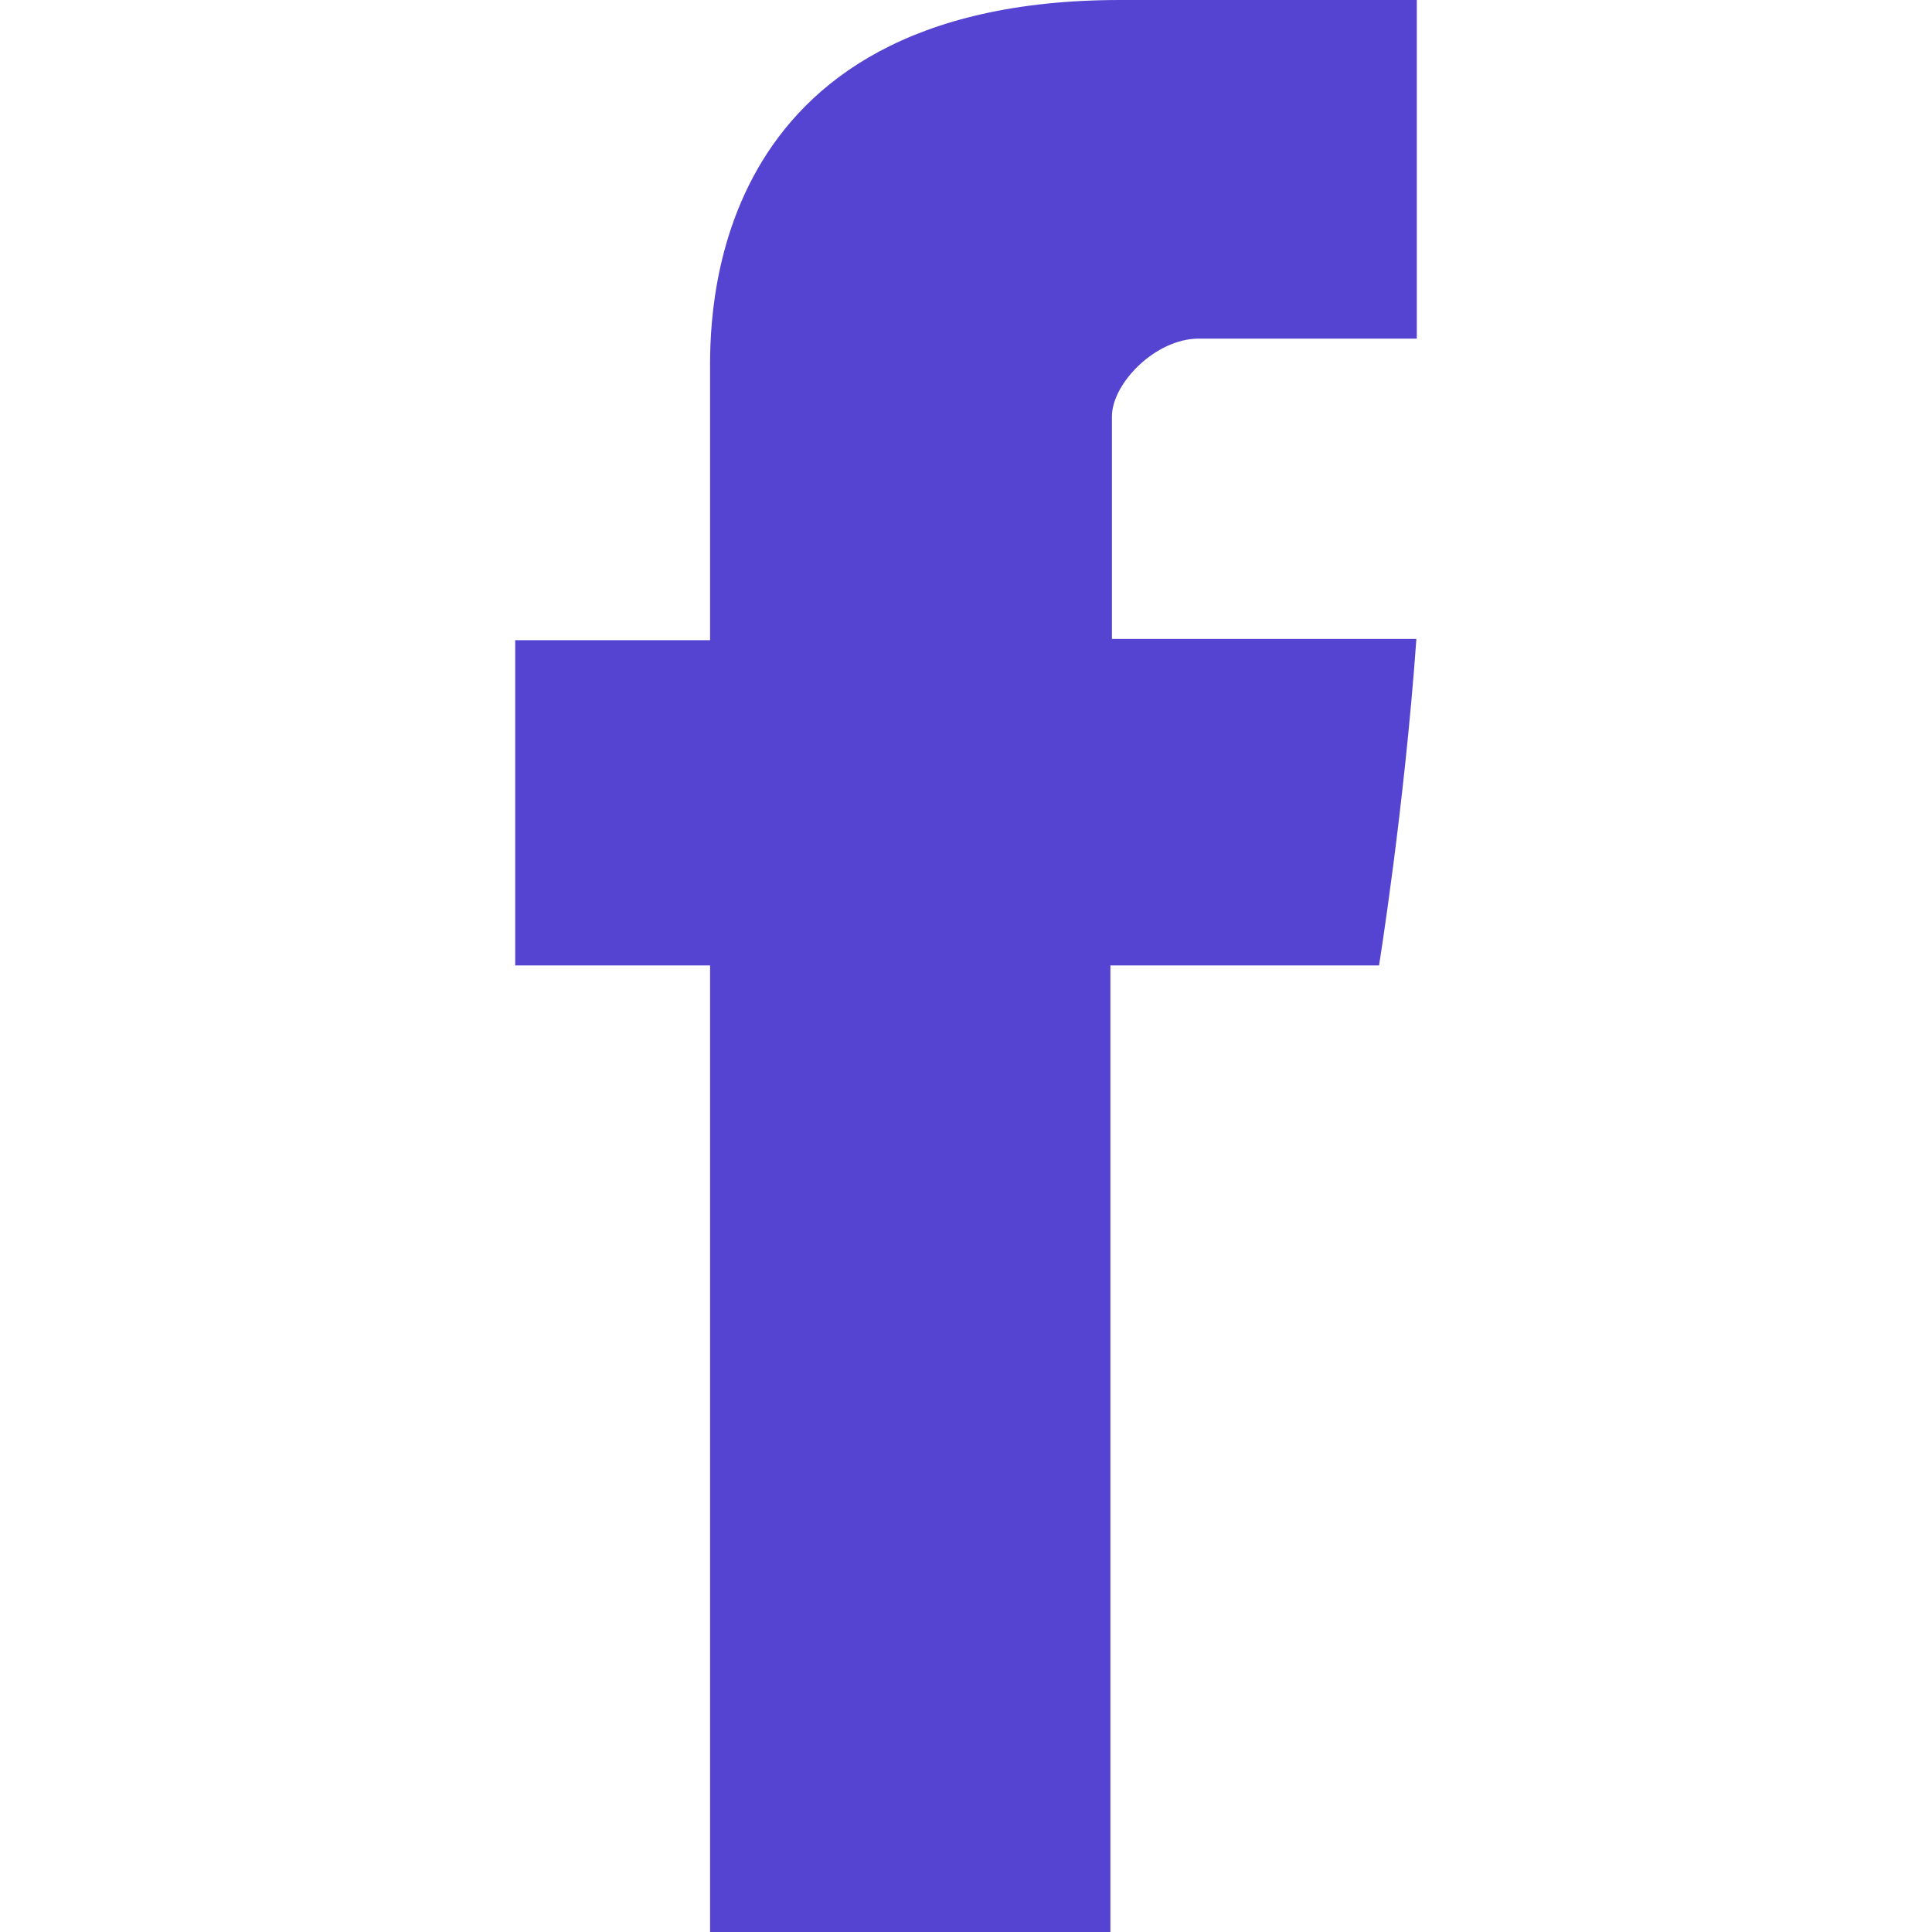
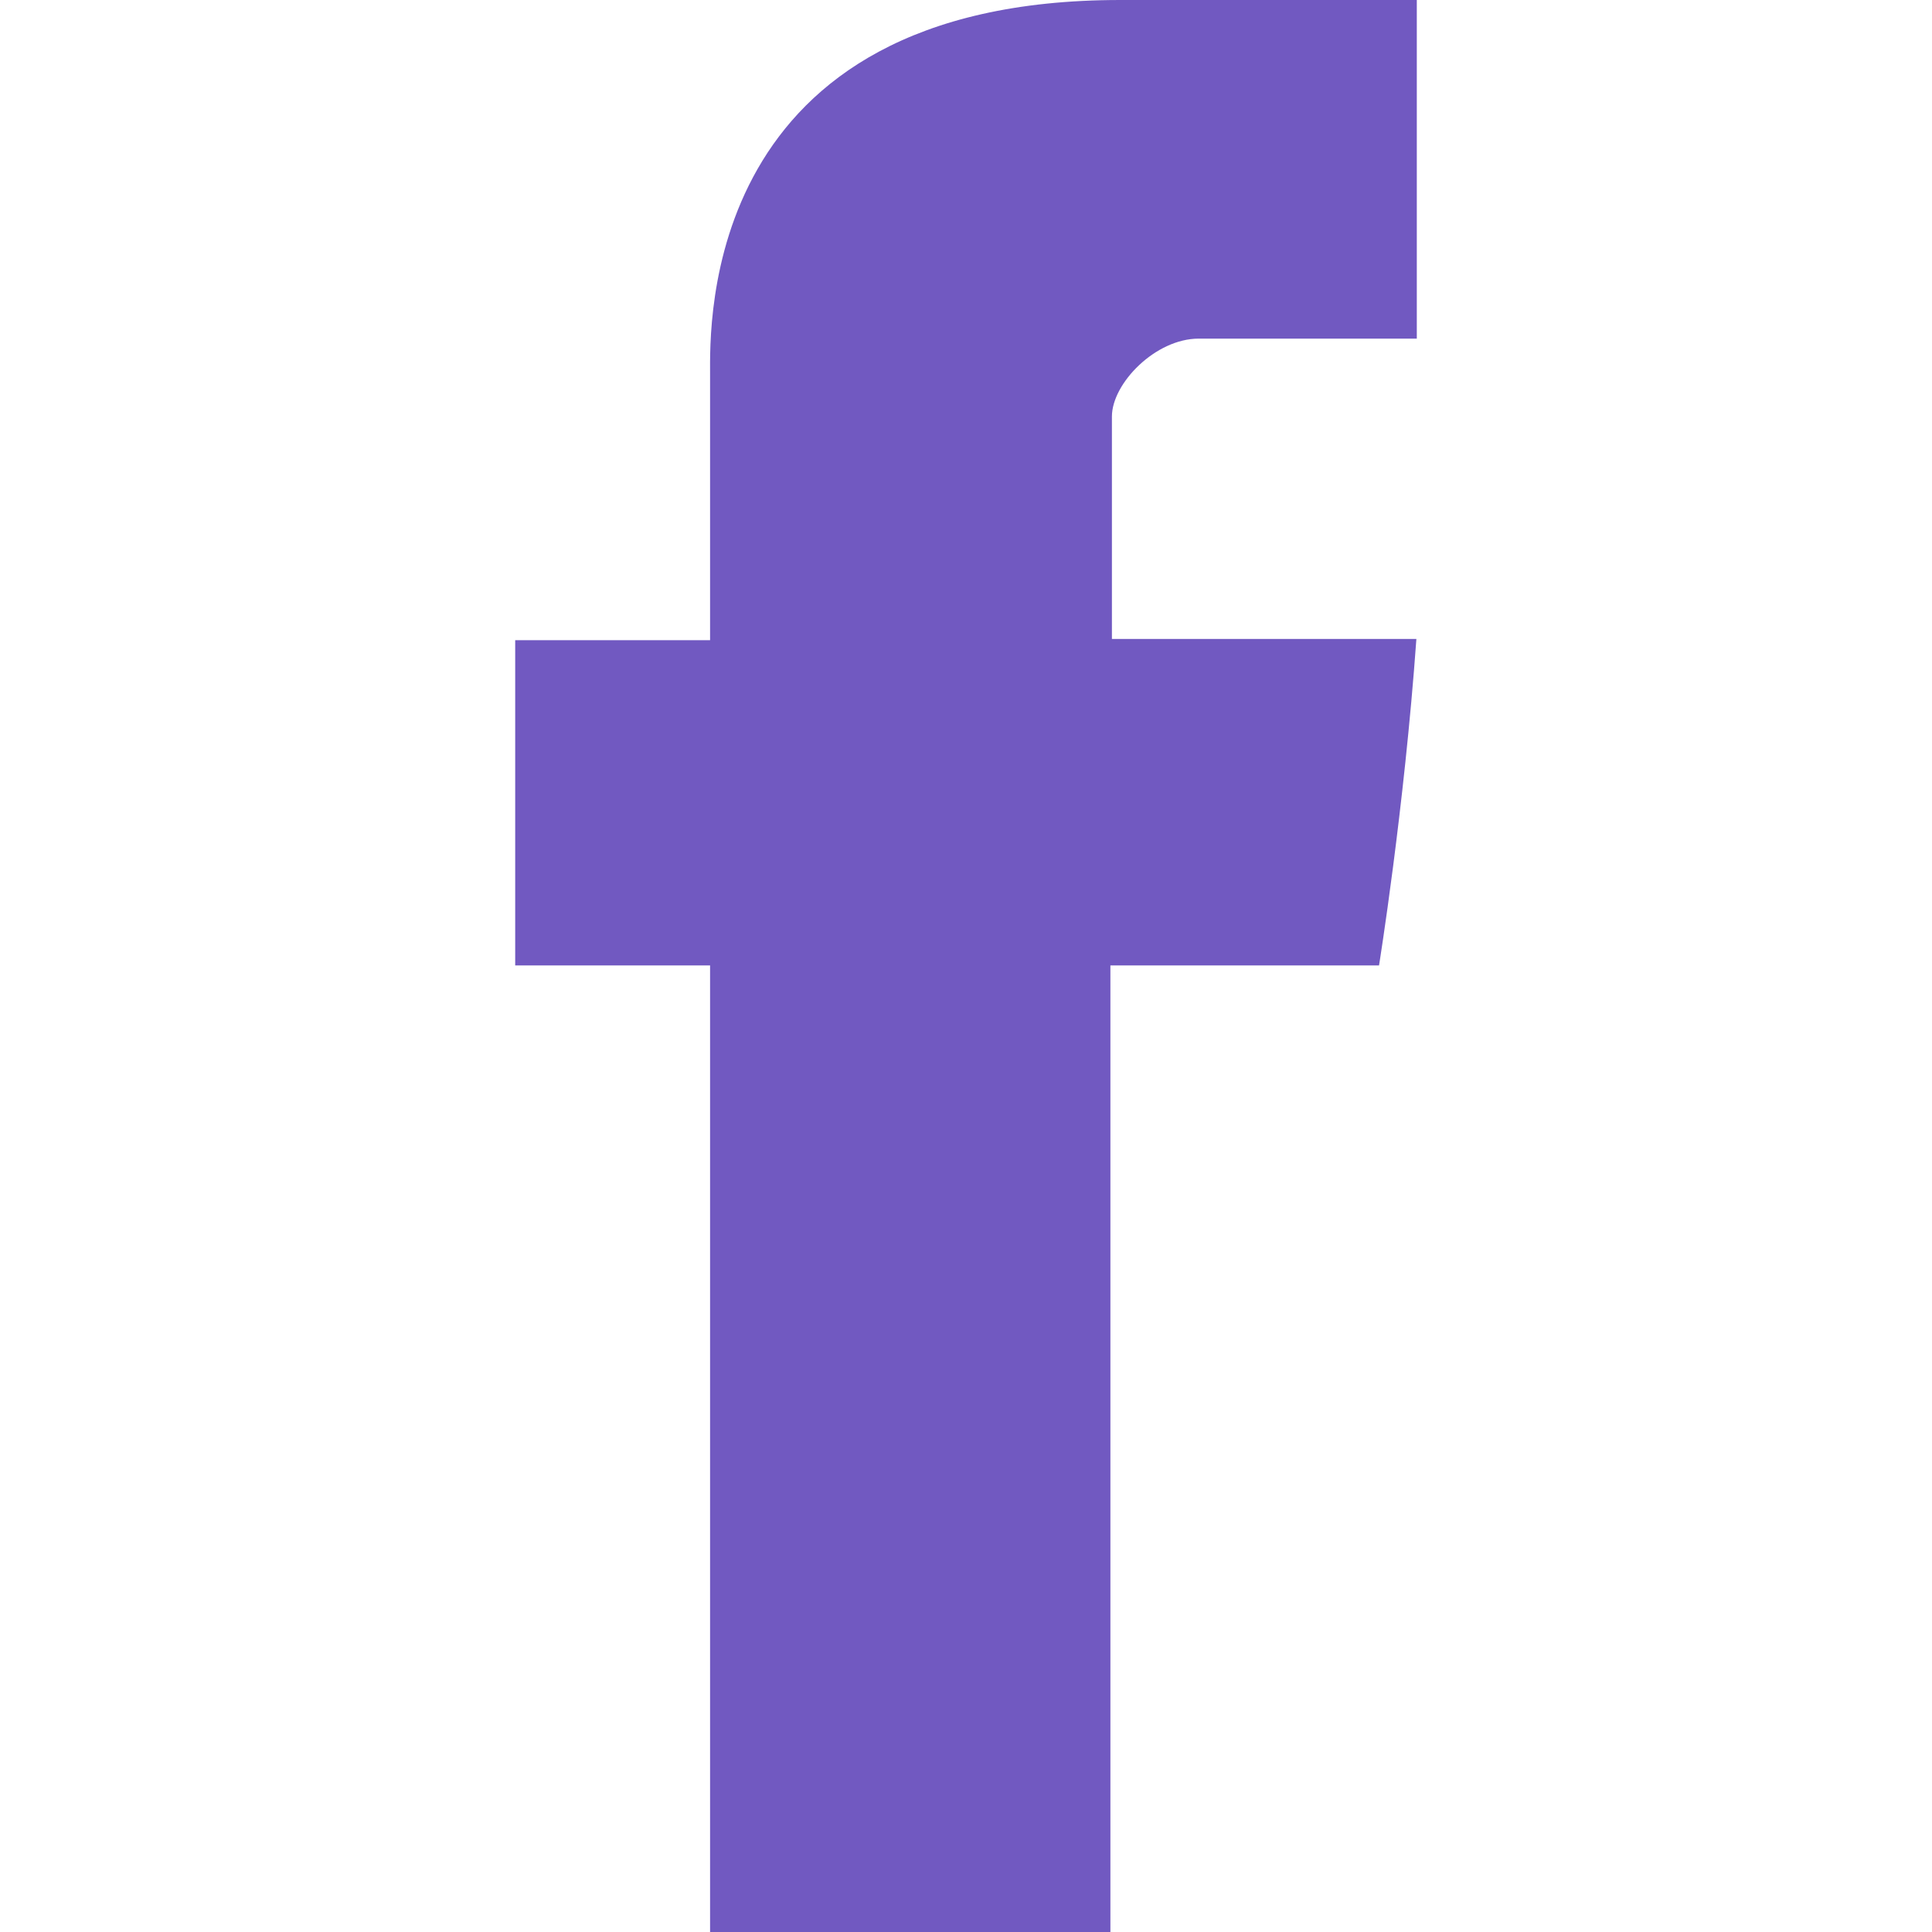
<svg xmlns="http://www.w3.org/2000/svg" version="1.1" id="Capa_1" x="0px" y="0px" width="512px" height="512px" viewBox="0 0 430.113 430.114" style="enable-background:new 0 0 430.113 430.114;" xml:space="preserve">
  <defs id="defs3881" />
-   <g id="g3846" style="fill:#5543d2;fill-opacity:1">
-     <path id="Facebook" d="M158.081,83.3c0,10.839,0,59.218,0,59.218h-43.385v72.412h43.385v215.183h89.122V214.936h59.805   c0,0,5.601-34.721,8.316-72.685c-7.784,0-67.784,0-67.784,0s0-42.127,0-49.511c0-7.4,9.717-17.354,19.321-17.354   c9.586,0,29.818,0,48.557,0c0-9.859,0-43.924,0-75.385c-25.016,0-53.476,0-66.021,0C155.878-0.004,158.081,72.48,158.081,83.3z" fill="#252525" style="fill:#5543d2;fill-opacity:1" />
+   <g id="g3846" style="fill:#7159c1;fill-opacity:1">
+     <path id="Facebook" d="M158.081,83.3c0,10.839,0,59.218,0,59.218h-43.385v72.412h43.385v215.183h89.122V214.936h59.805   c0,0,5.601-34.721,8.316-72.685c-7.784,0-67.784,0-67.784,0s0-42.127,0-49.511c0-7.4,9.717-17.354,19.321-17.354   c9.586,0,29.818,0,48.557,0c0-9.859,0-43.924,0-75.385c-25.016,0-53.476,0-66.021,0C155.878-0.004,158.081,72.48,158.081,83.3z" fill="#252525" style="fill:#7159c1;fill-opacity:1" />
  </g>
  <g id="g3848">
</g>
  <g id="g3850">
</g>
  <g id="g3852">
</g>
  <g id="g3854">
</g>
  <g id="g3856">
</g>
  <g id="g3858">
</g>
  <g id="g3860">
</g>
  <g id="g3862">
</g>
  <g id="g3864">
</g>
  <g id="g3866">
</g>
  <g id="g3868">
</g>
  <g id="g3870">
</g>
  <g id="g3872">
</g>
  <g id="g3874">
</g>
  <g id="g3876">
</g>
</svg>
